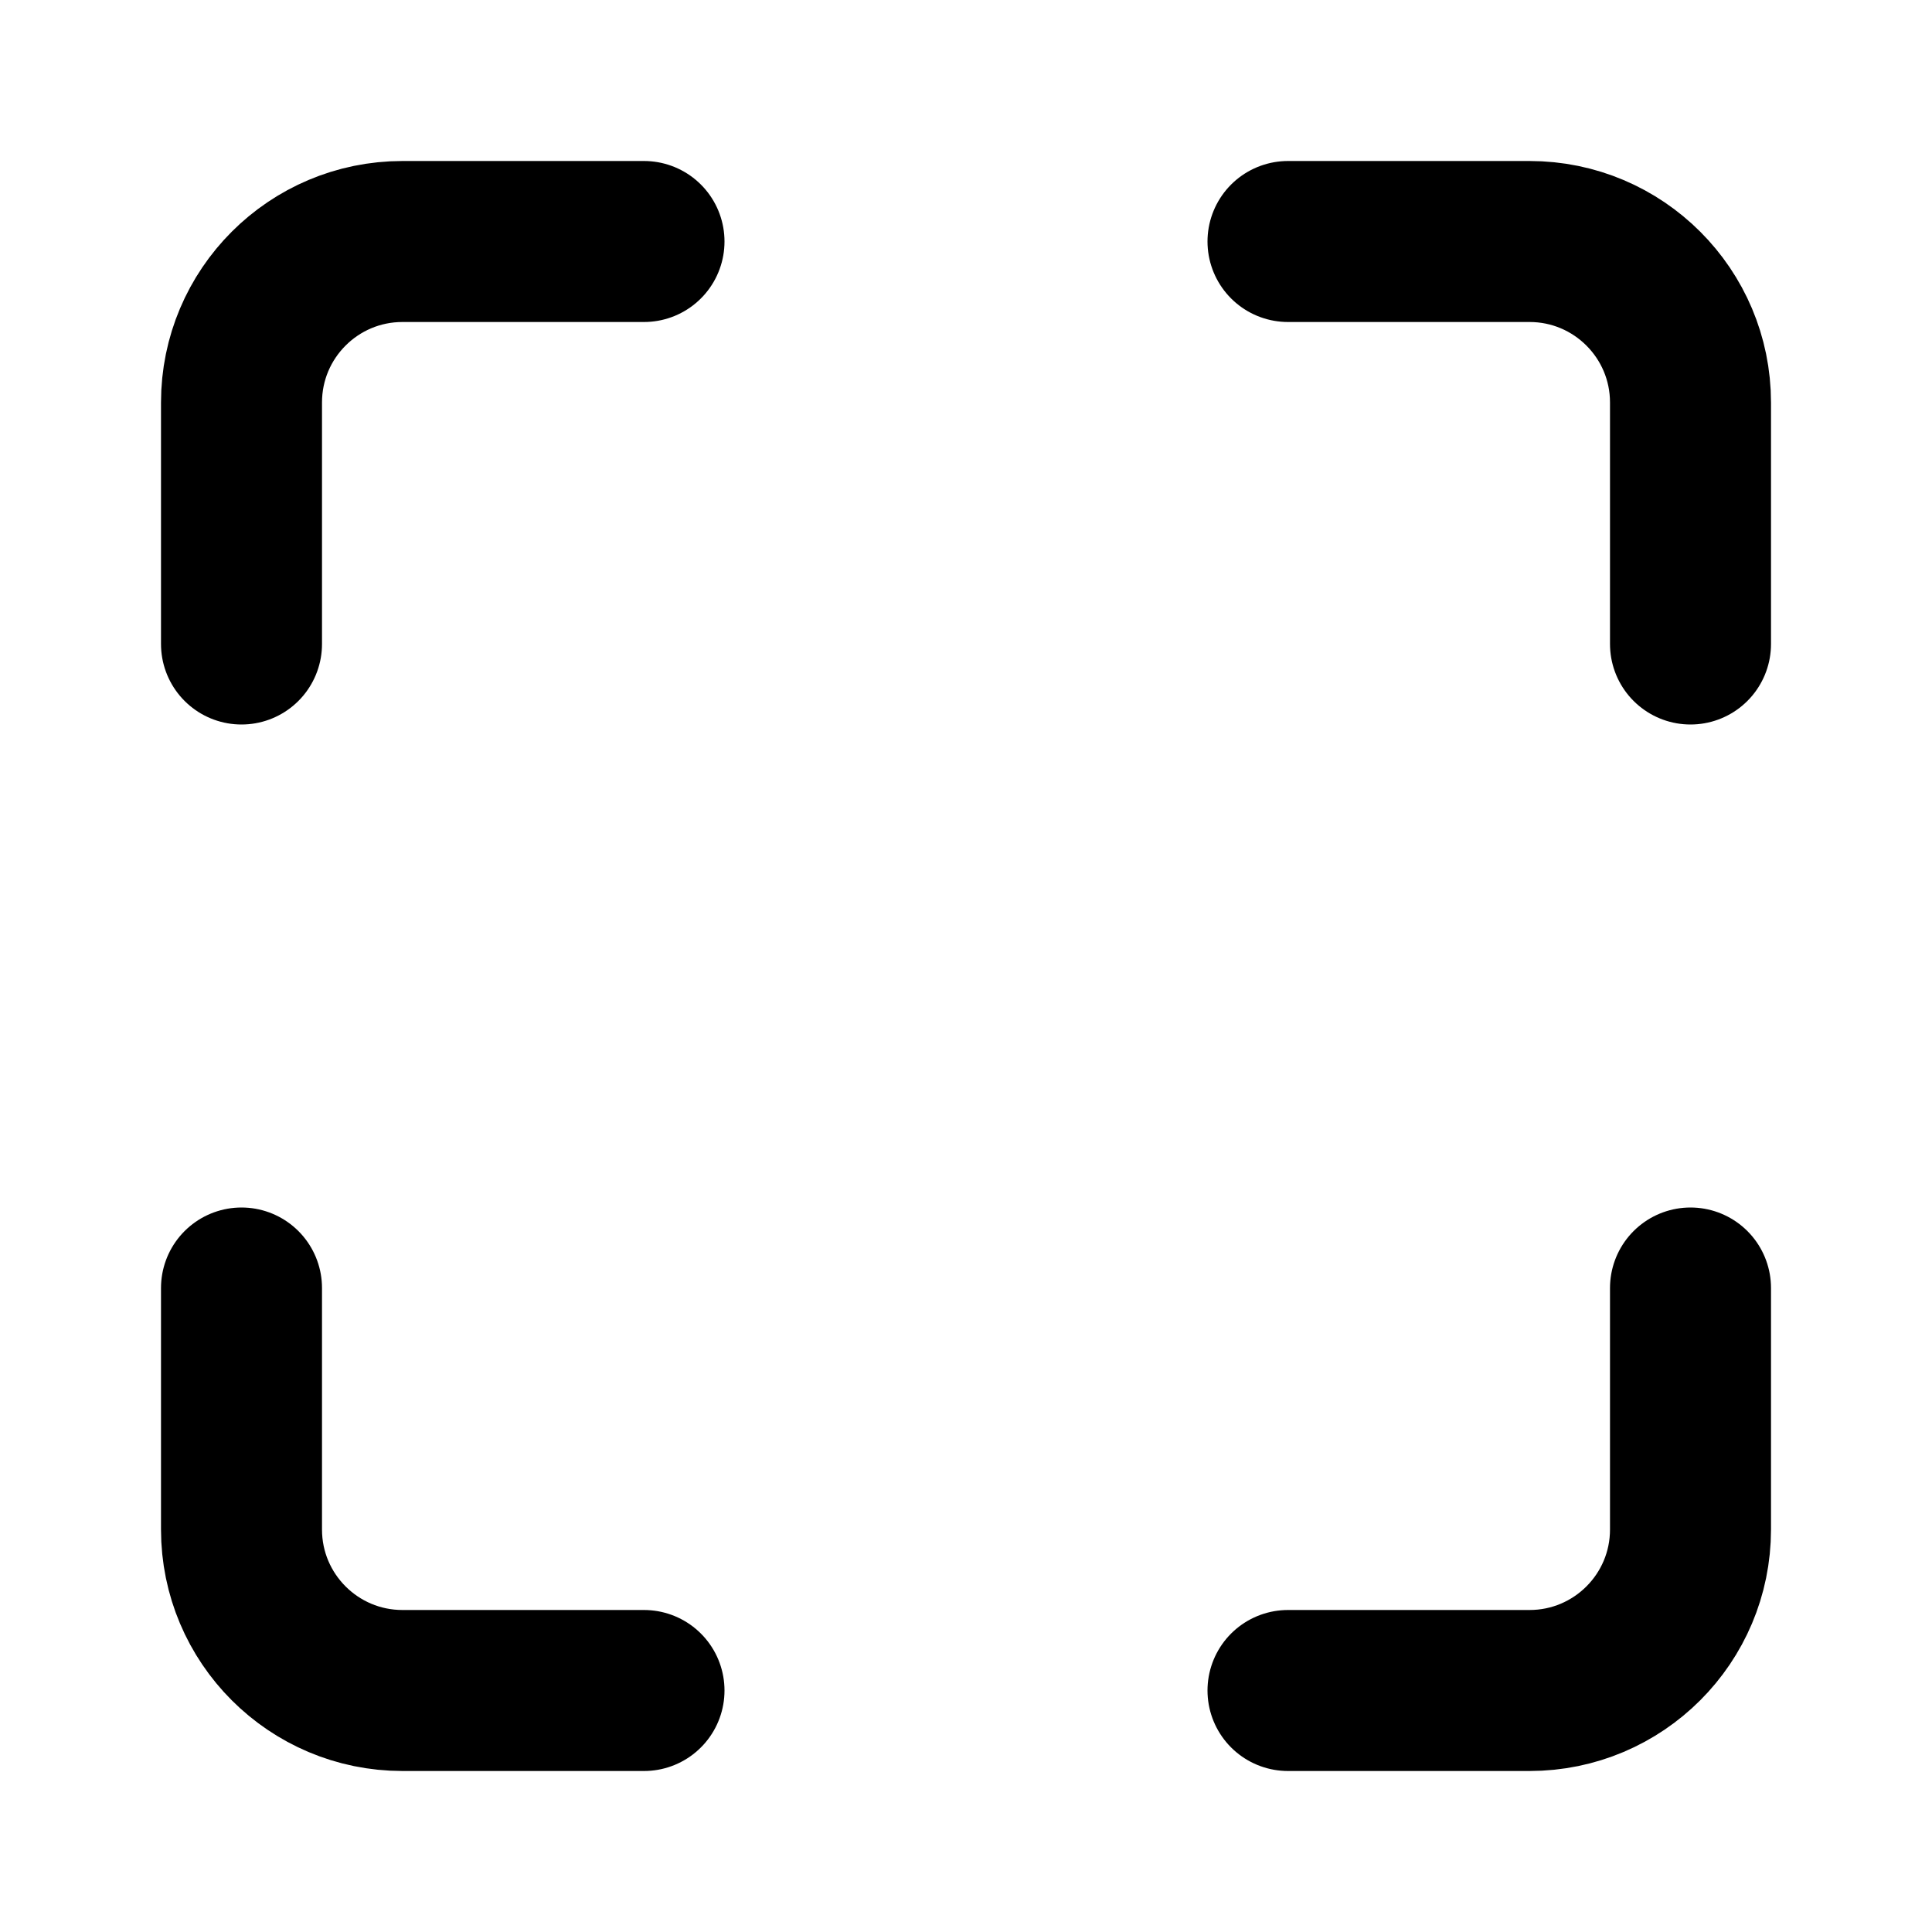
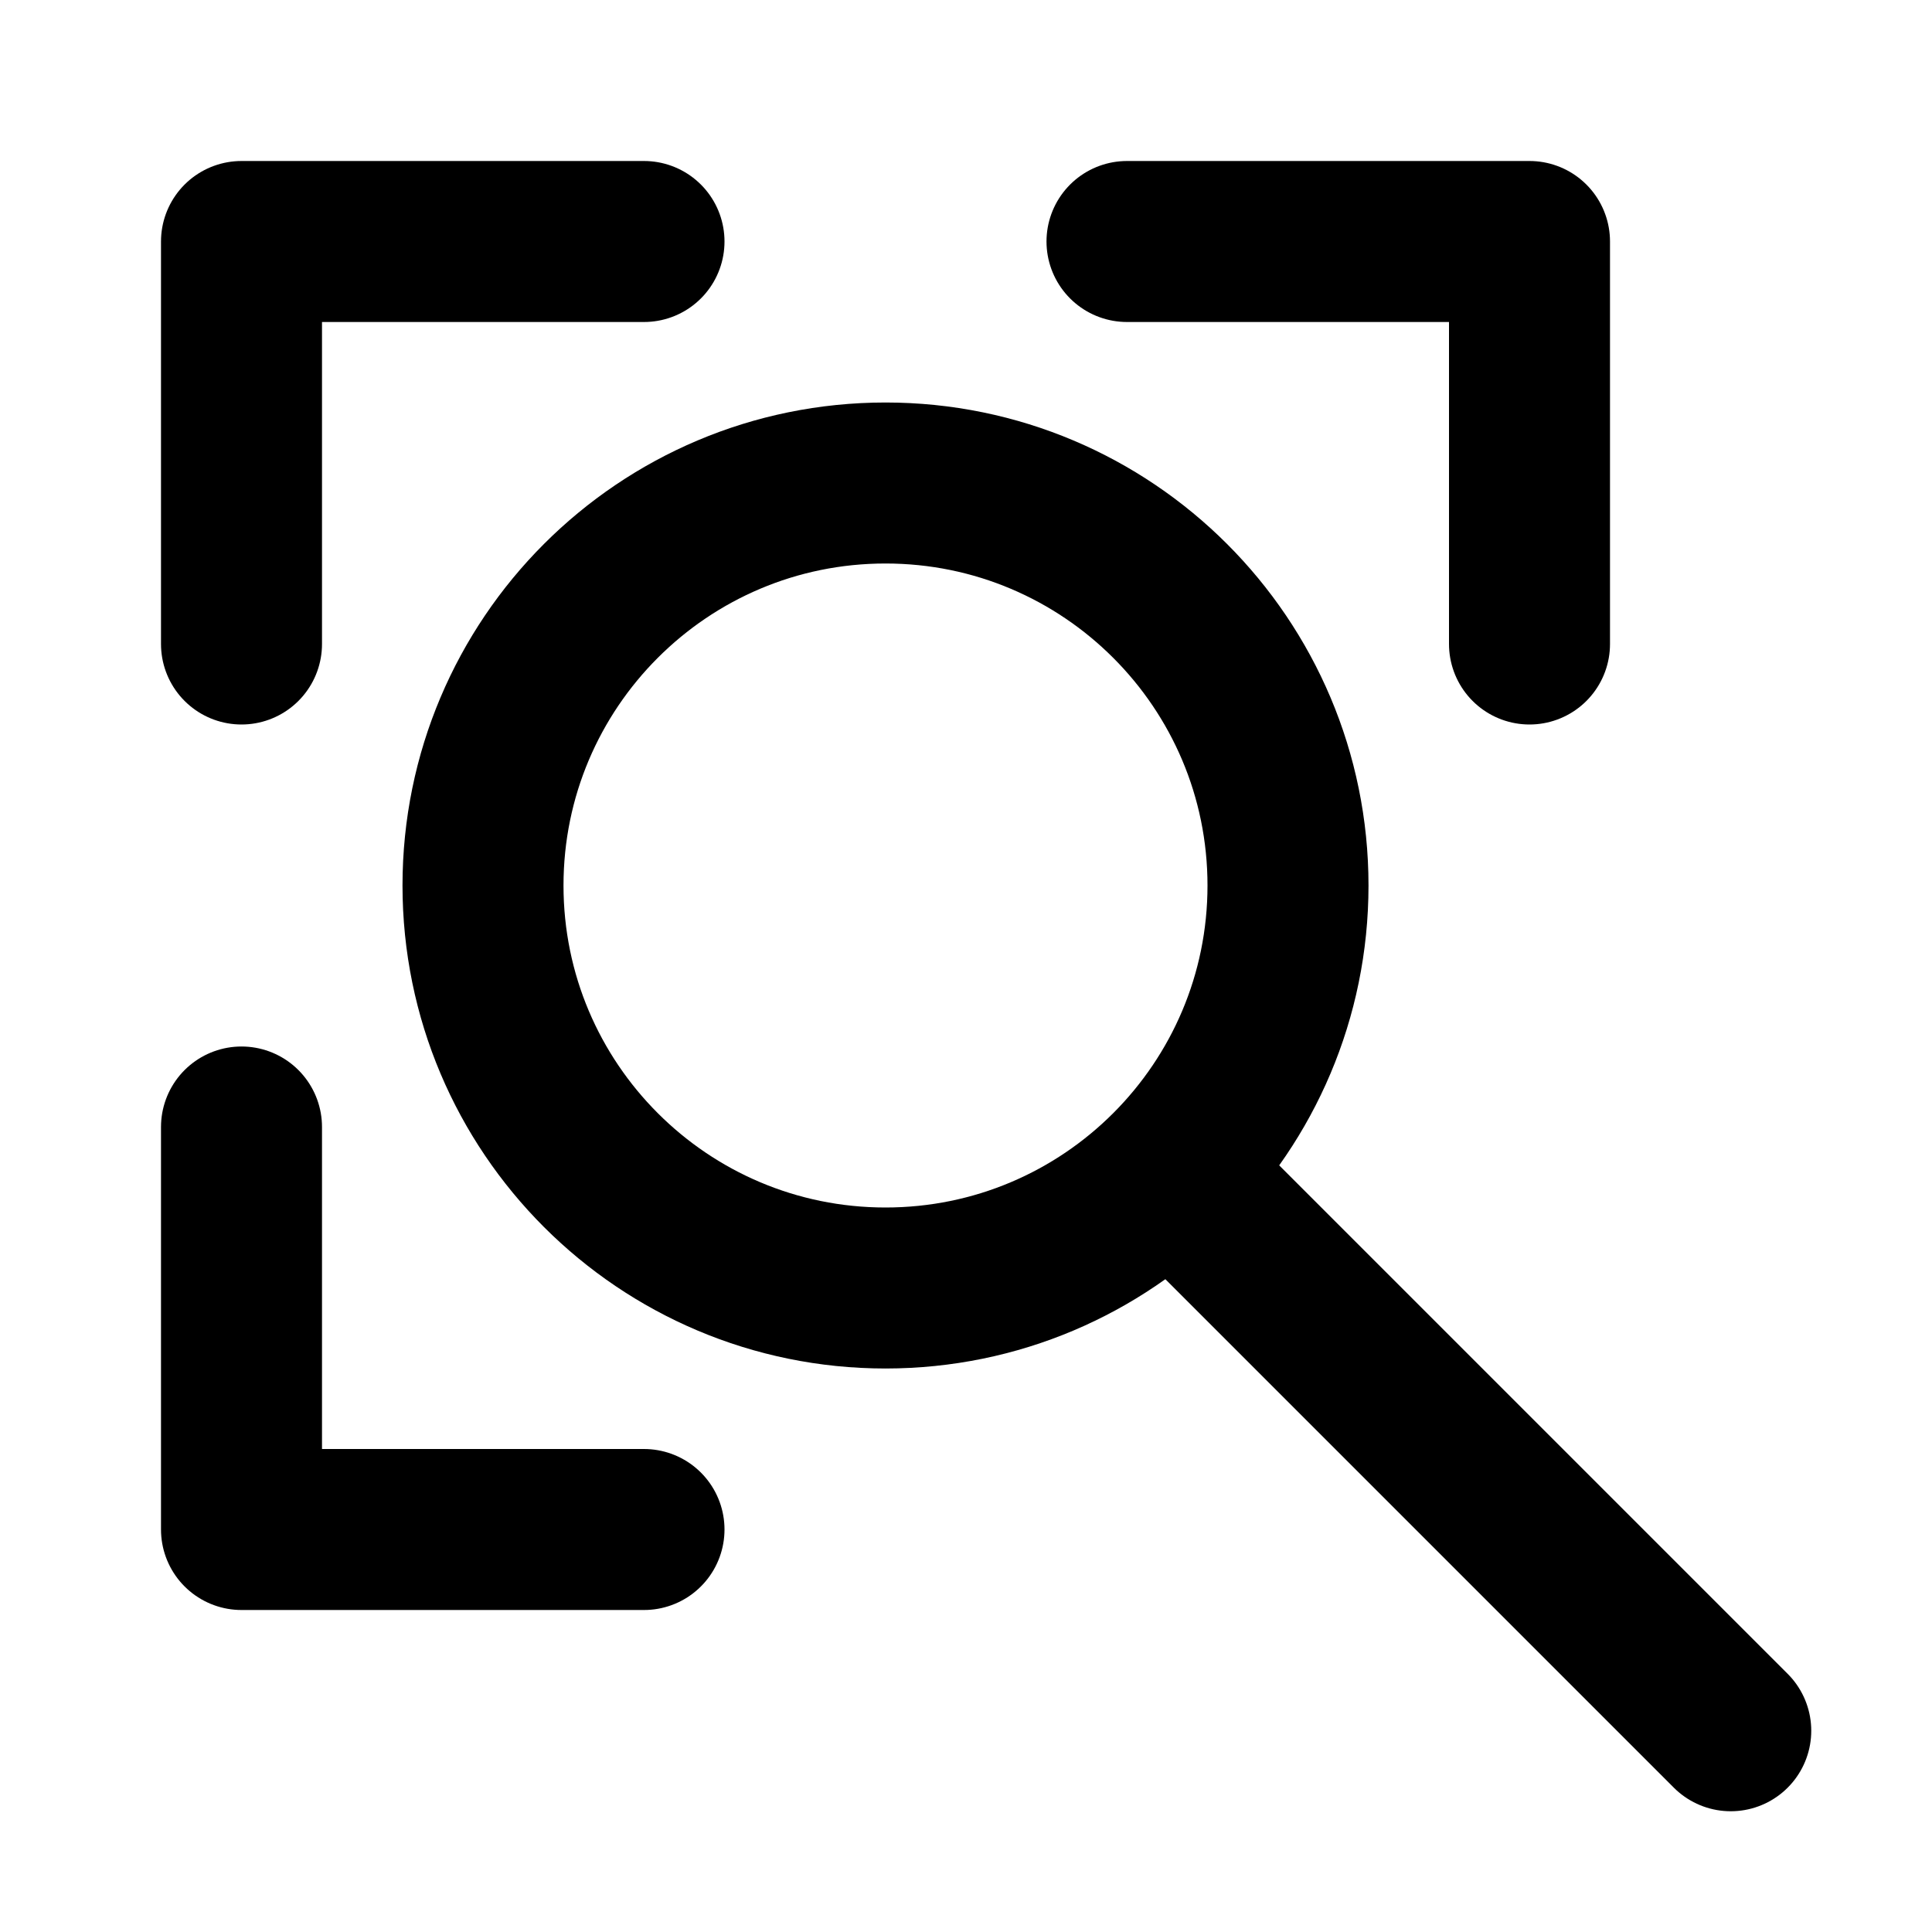
<svg xmlns="http://www.w3.org/2000/svg" viewBox="0 0 24 24" fill="none" stroke="currentColor" stroke-width="2" stroke-linecap="round" stroke-linejoin="round">
-   <path d="M8 3H5a2 2 0 0 0-2 2v3" />
-   <path d="M21 8V5a2 2 0 0 0-2-2h-3" />
-   <path d="M3 16v3a2 2 0 0 0 2 2h3" />
-   <path d="M16 21h3a2 2 0 0 0 2-2v-3" />
+   <circle cx="11" cy="11" r="5" />
+   <path d="m15 15 6.5 6.5" />
+   <path d="M8 3H3v5M14 3h5v5M3 14v5h5" />
</svg>
